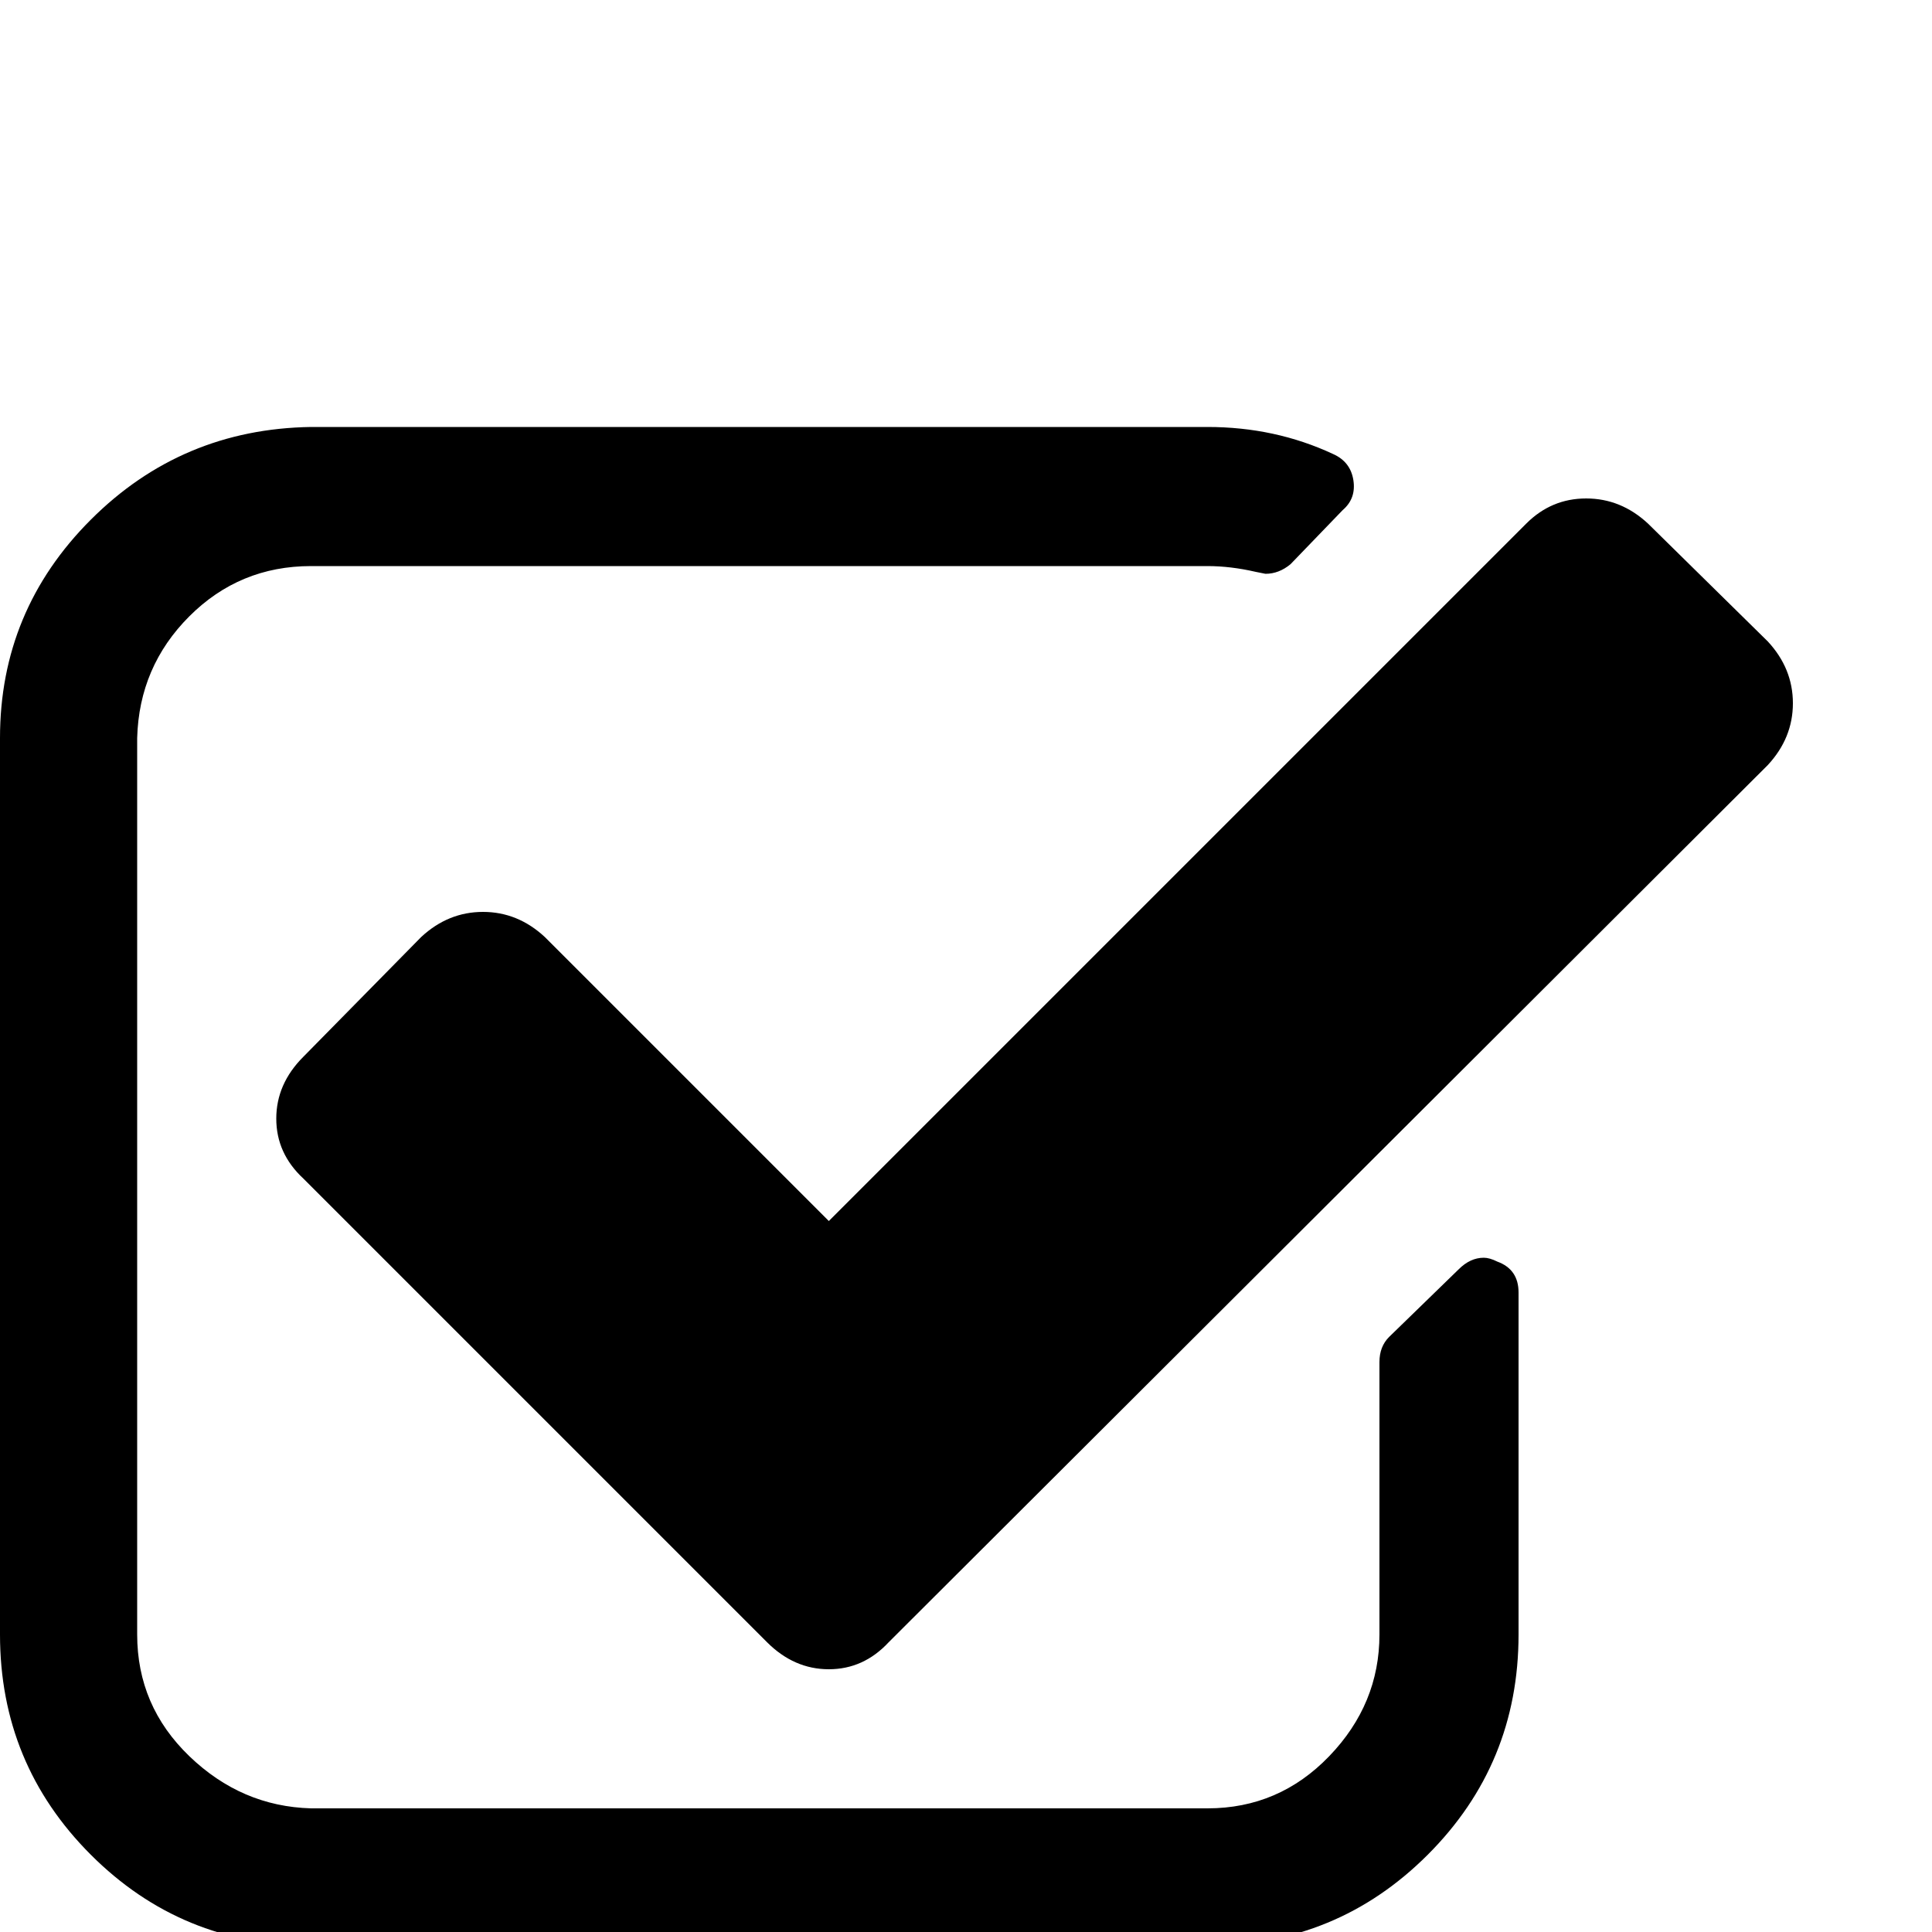
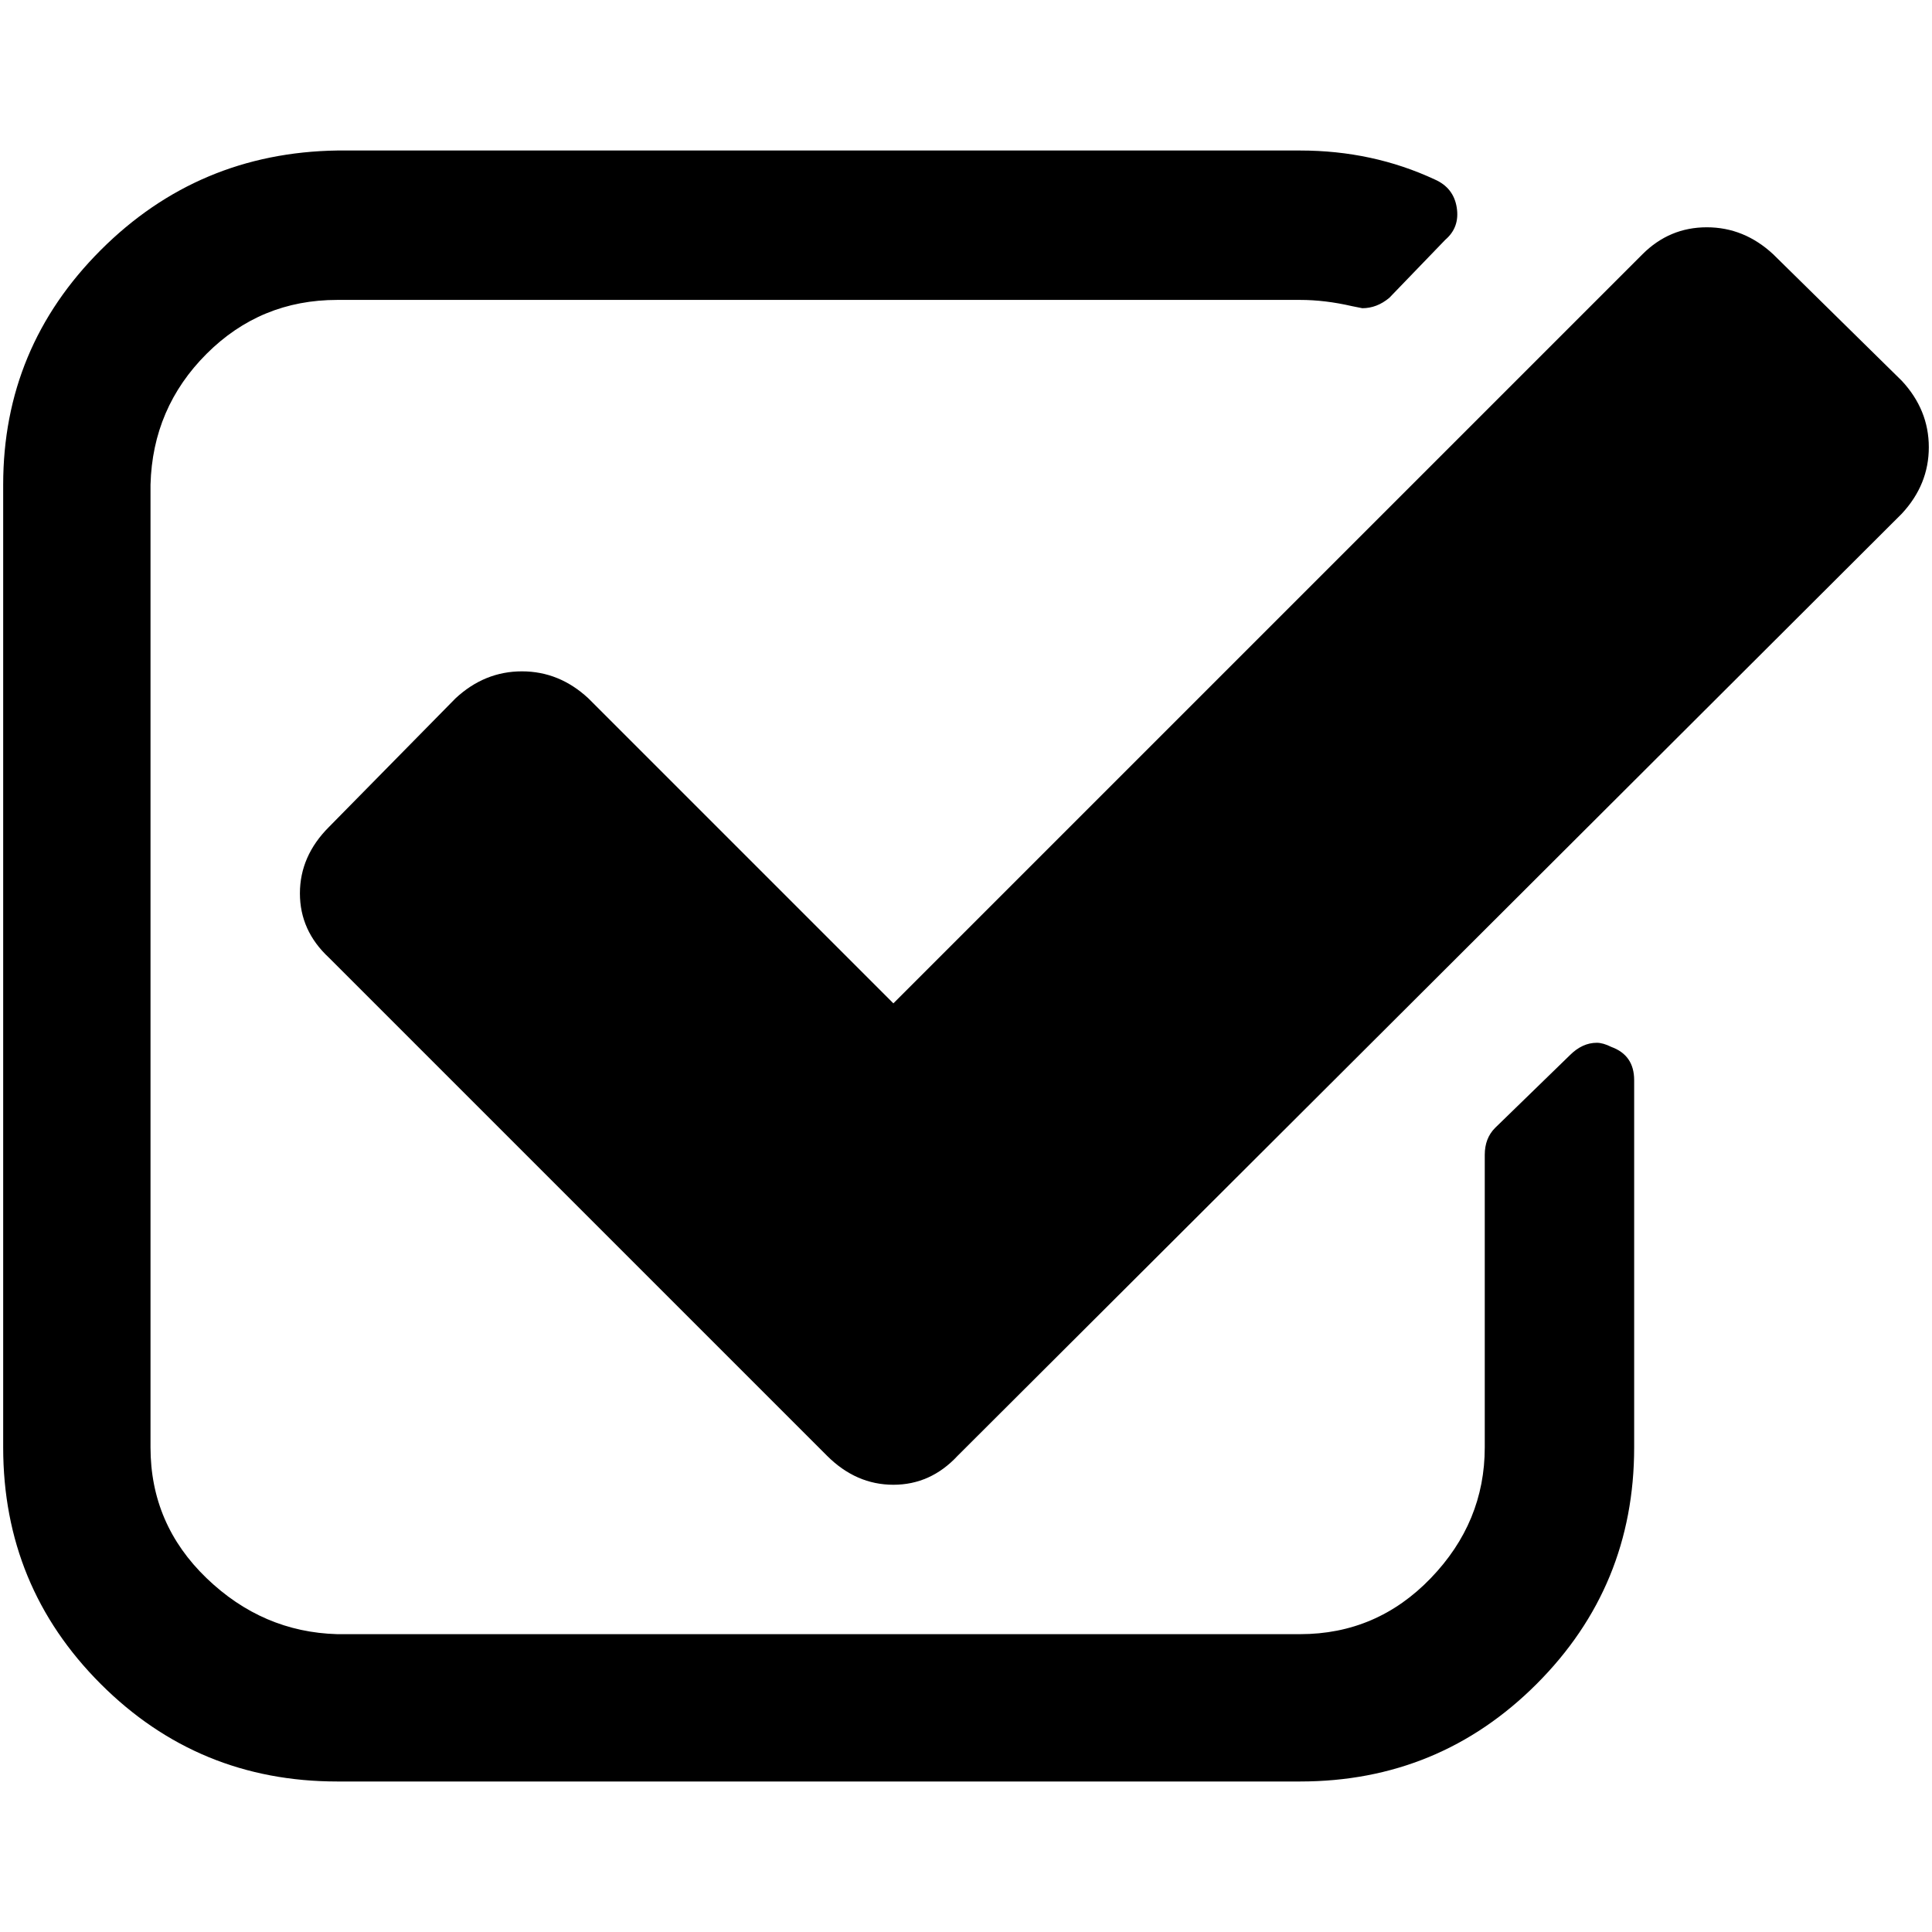
- <svg xmlns="http://www.w3.org/2000/svg" viewBox="0 -1000 1000 1000">
-   <path fill="#000000" d="M786 -331V-154Q786 -87 739 -40Q692 7 625 7H161Q94 7 47 -40Q0 -87 0 -154V-618Q0 -684 47 -731Q94 -778 161 -779H625Q660 -779 690 -765Q699 -761 700.5 -751.5Q702 -742 695 -736L668 -708Q662 -703 655 -703L650 -704Q637 -707 625 -707H161Q124 -707 98 -681Q72 -655 71 -618V-154Q71 -117 98 -91Q125 -65 161 -64H625Q662 -64 688 -91Q714 -118 714 -154V-295Q714 -303 719 -308L755 -343Q761 -349 768 -349Q771 -349 775 -347Q786 -343 786 -331ZM915 -604L460 -150Q447 -136 429 -136Q411 -136 397 -150L157 -390Q143 -403 143 -421Q143 -439 157 -453L218 -515Q232 -528 250 -528Q268 -528 282 -515L429 -368L790 -729Q803 -742 821 -742Q839 -742 853 -729L915 -668Q928 -654 928 -636Q928 -618 915 -604Z" />
+ <svg xmlns="http://www.w3.org/2000/svg" viewBox="0 -1000 1000 1000" version="1.1" id="svg1412">
+   <defs id="defs1416" />
+   <path d="m 845.84,-440.928 v 190.104 q 0,71.96 -50.48,122.44 -50.48,50.48 -122.44,50.48 H 174.567 q -71.96,0 -122.44,-50.48 Q 1.647,-178.863 1.647,-250.824 v -498.353 q 0,-70.886 50.48,-121.366 50.48,-50.48 122.44,-51.554 h 498.353 q 37.591,0 69.812,15.037 9.666,4.296 11.277,14.499 1.611,10.203 -5.907,16.648 l -28.999,30.073 q -6.444,5.37 -13.962,5.37 l -5.37,-1.074 q -13.962,-3.222 -26.851,-3.222 H 174.567 q -39.739,0 -67.664,27.925 -27.925,27.925 -28.999,67.664 v 498.353 q 0,39.739 28.999,67.664 28.999,27.925 67.664,28.999 h 498.353 q 39.739,0 67.664,-28.999 27.925,-28.999 27.925,-67.664 v -151.439 q 0,-8.592 5.37,-13.962 l 38.665,-37.591 q 6.444,-6.444 13.962,-6.444 3.222,0 7.518,2.148 11.814,4.296 11.814,17.185 z m 138.551,-293.212 -488.686,487.612 q -13.962,15.037 -33.295,15.037 -19.333,0 -34.369,-15.037 L 170.271,-504.296 q -15.037,-13.962 -15.037,-33.295 0,-19.333 15.037,-34.369 l 65.516,-66.59 q 15.037,-13.962 34.369,-13.962 19.333,0 34.369,13.962 l 157.883,157.883 387.727,-387.727 q 13.962,-13.962 33.295,-13.962 19.333,0 34.369,13.962 l 66.59,65.516 q 13.962,15.037 13.962,34.369 0,19.333 -13.962,34.369 z" id="path1410" style="fill:#000000;stroke-width:1.074" />
</svg>
